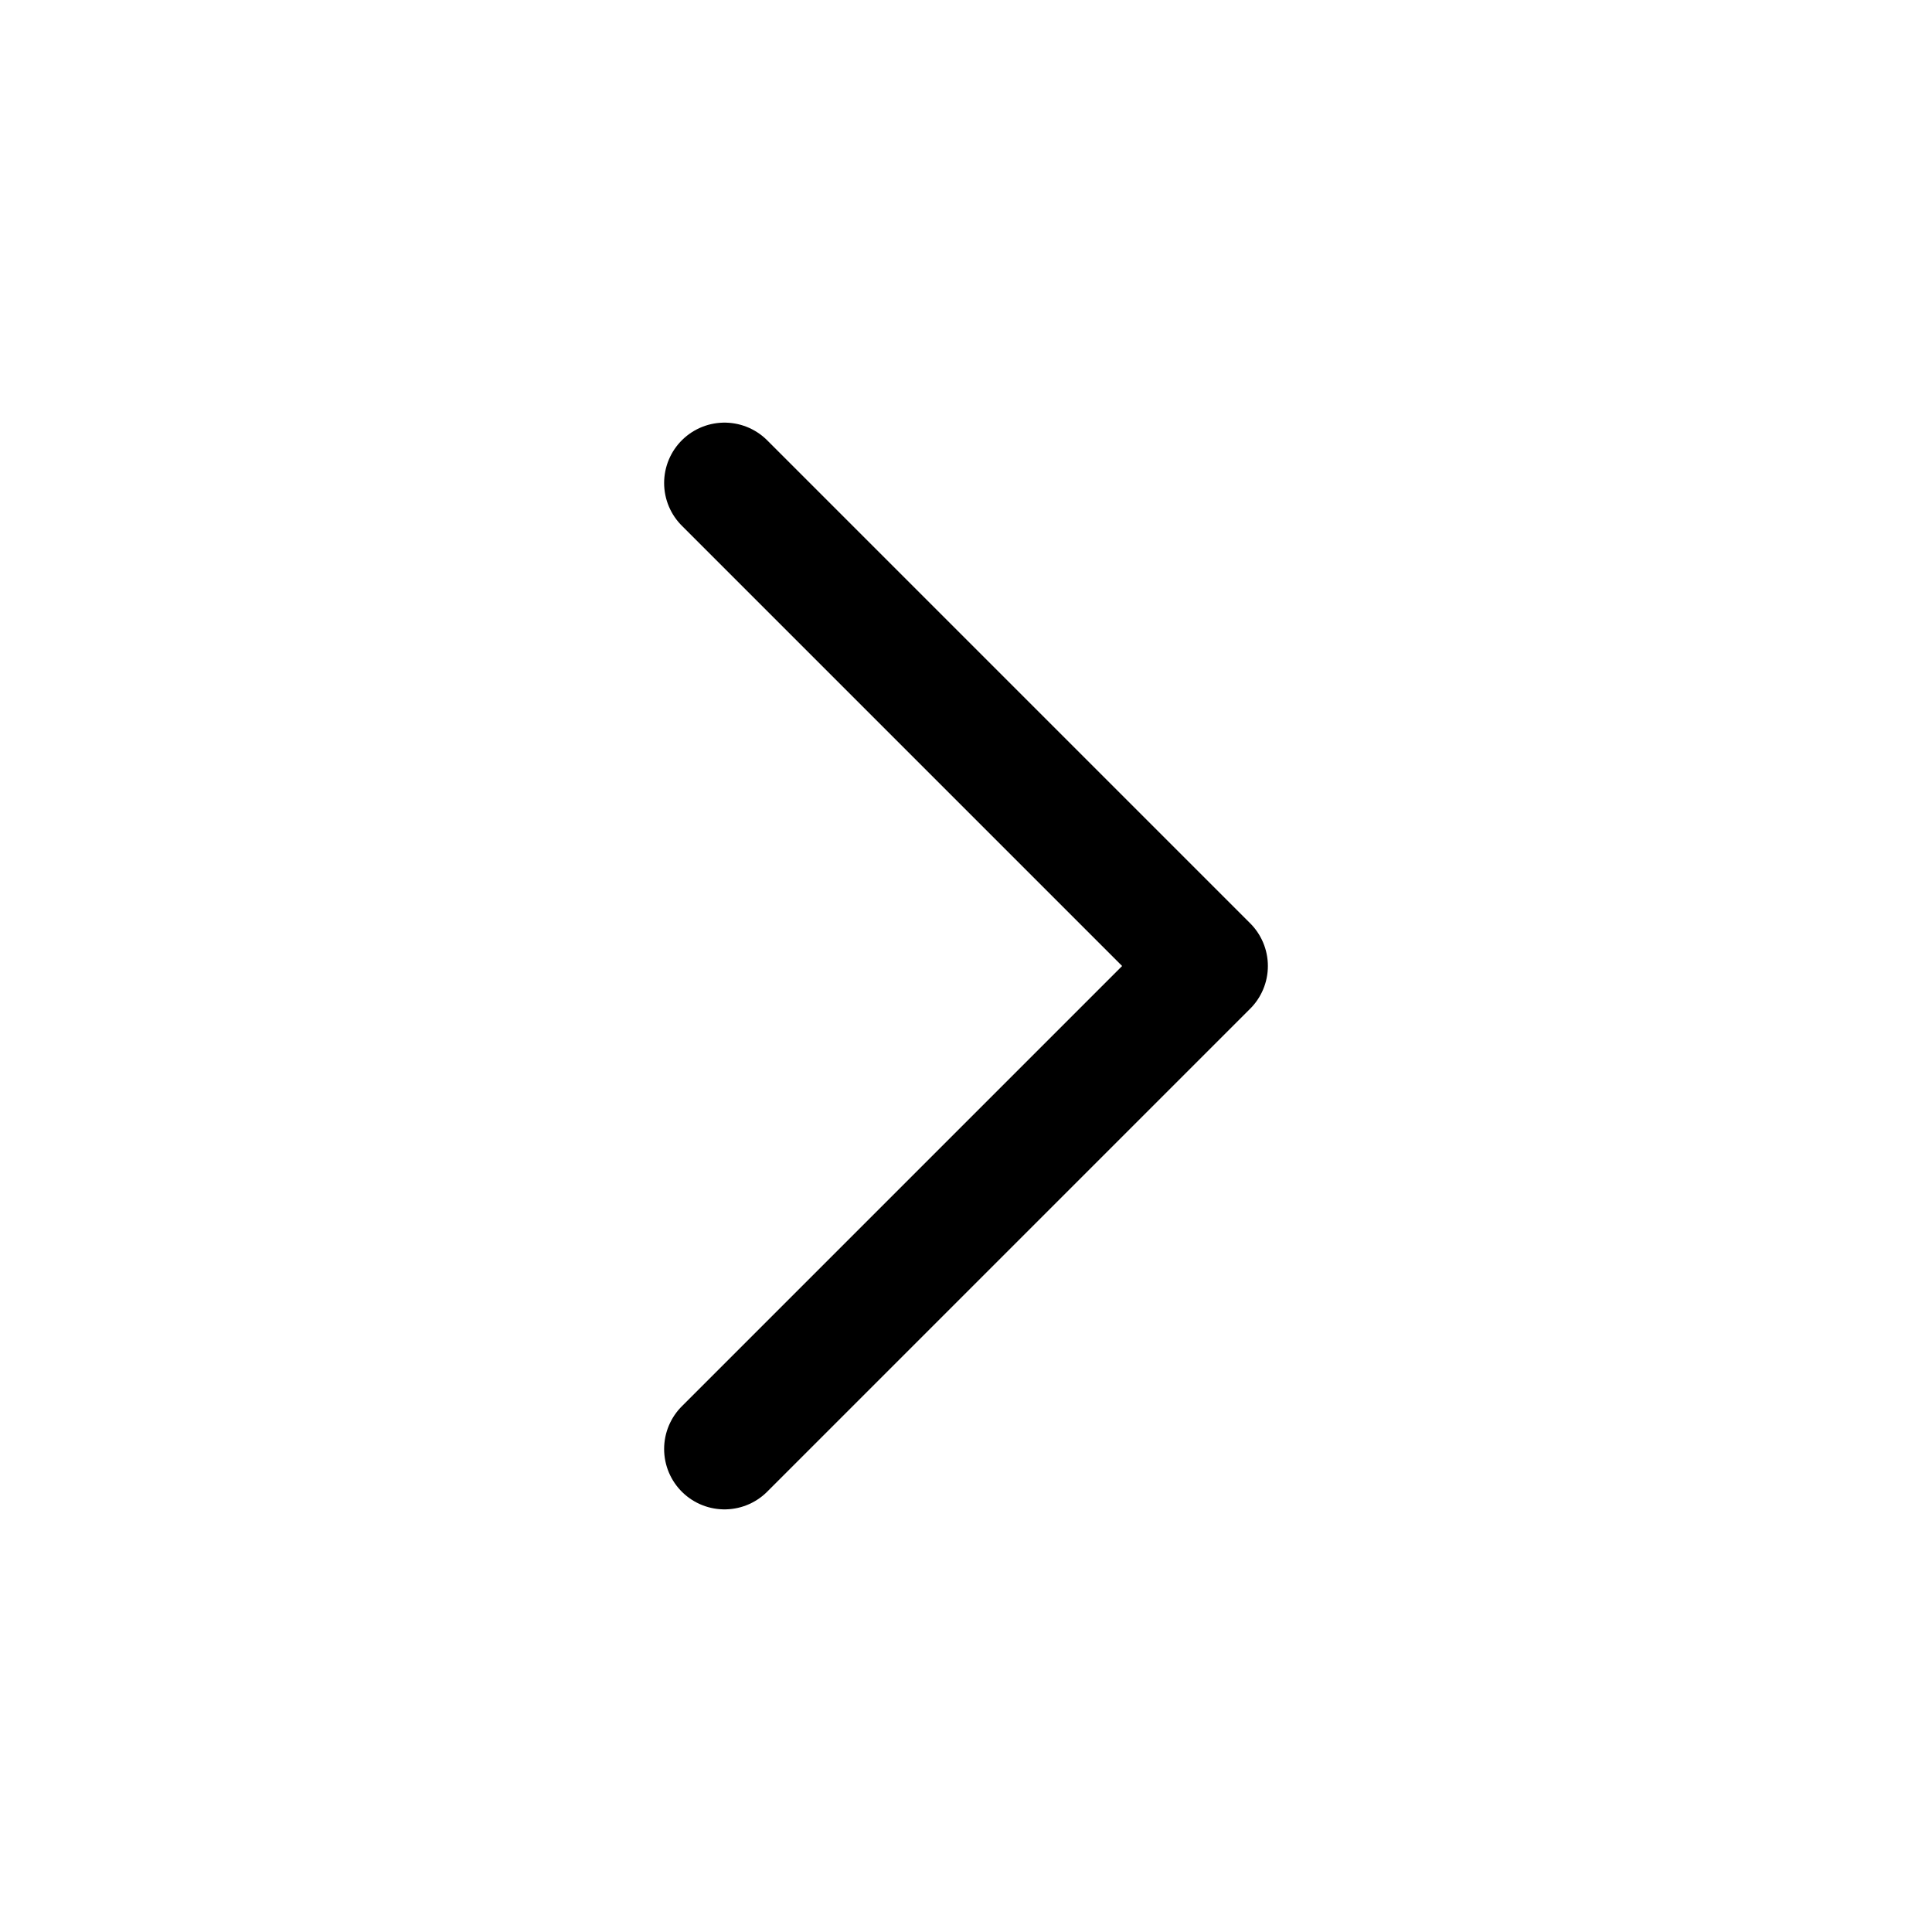
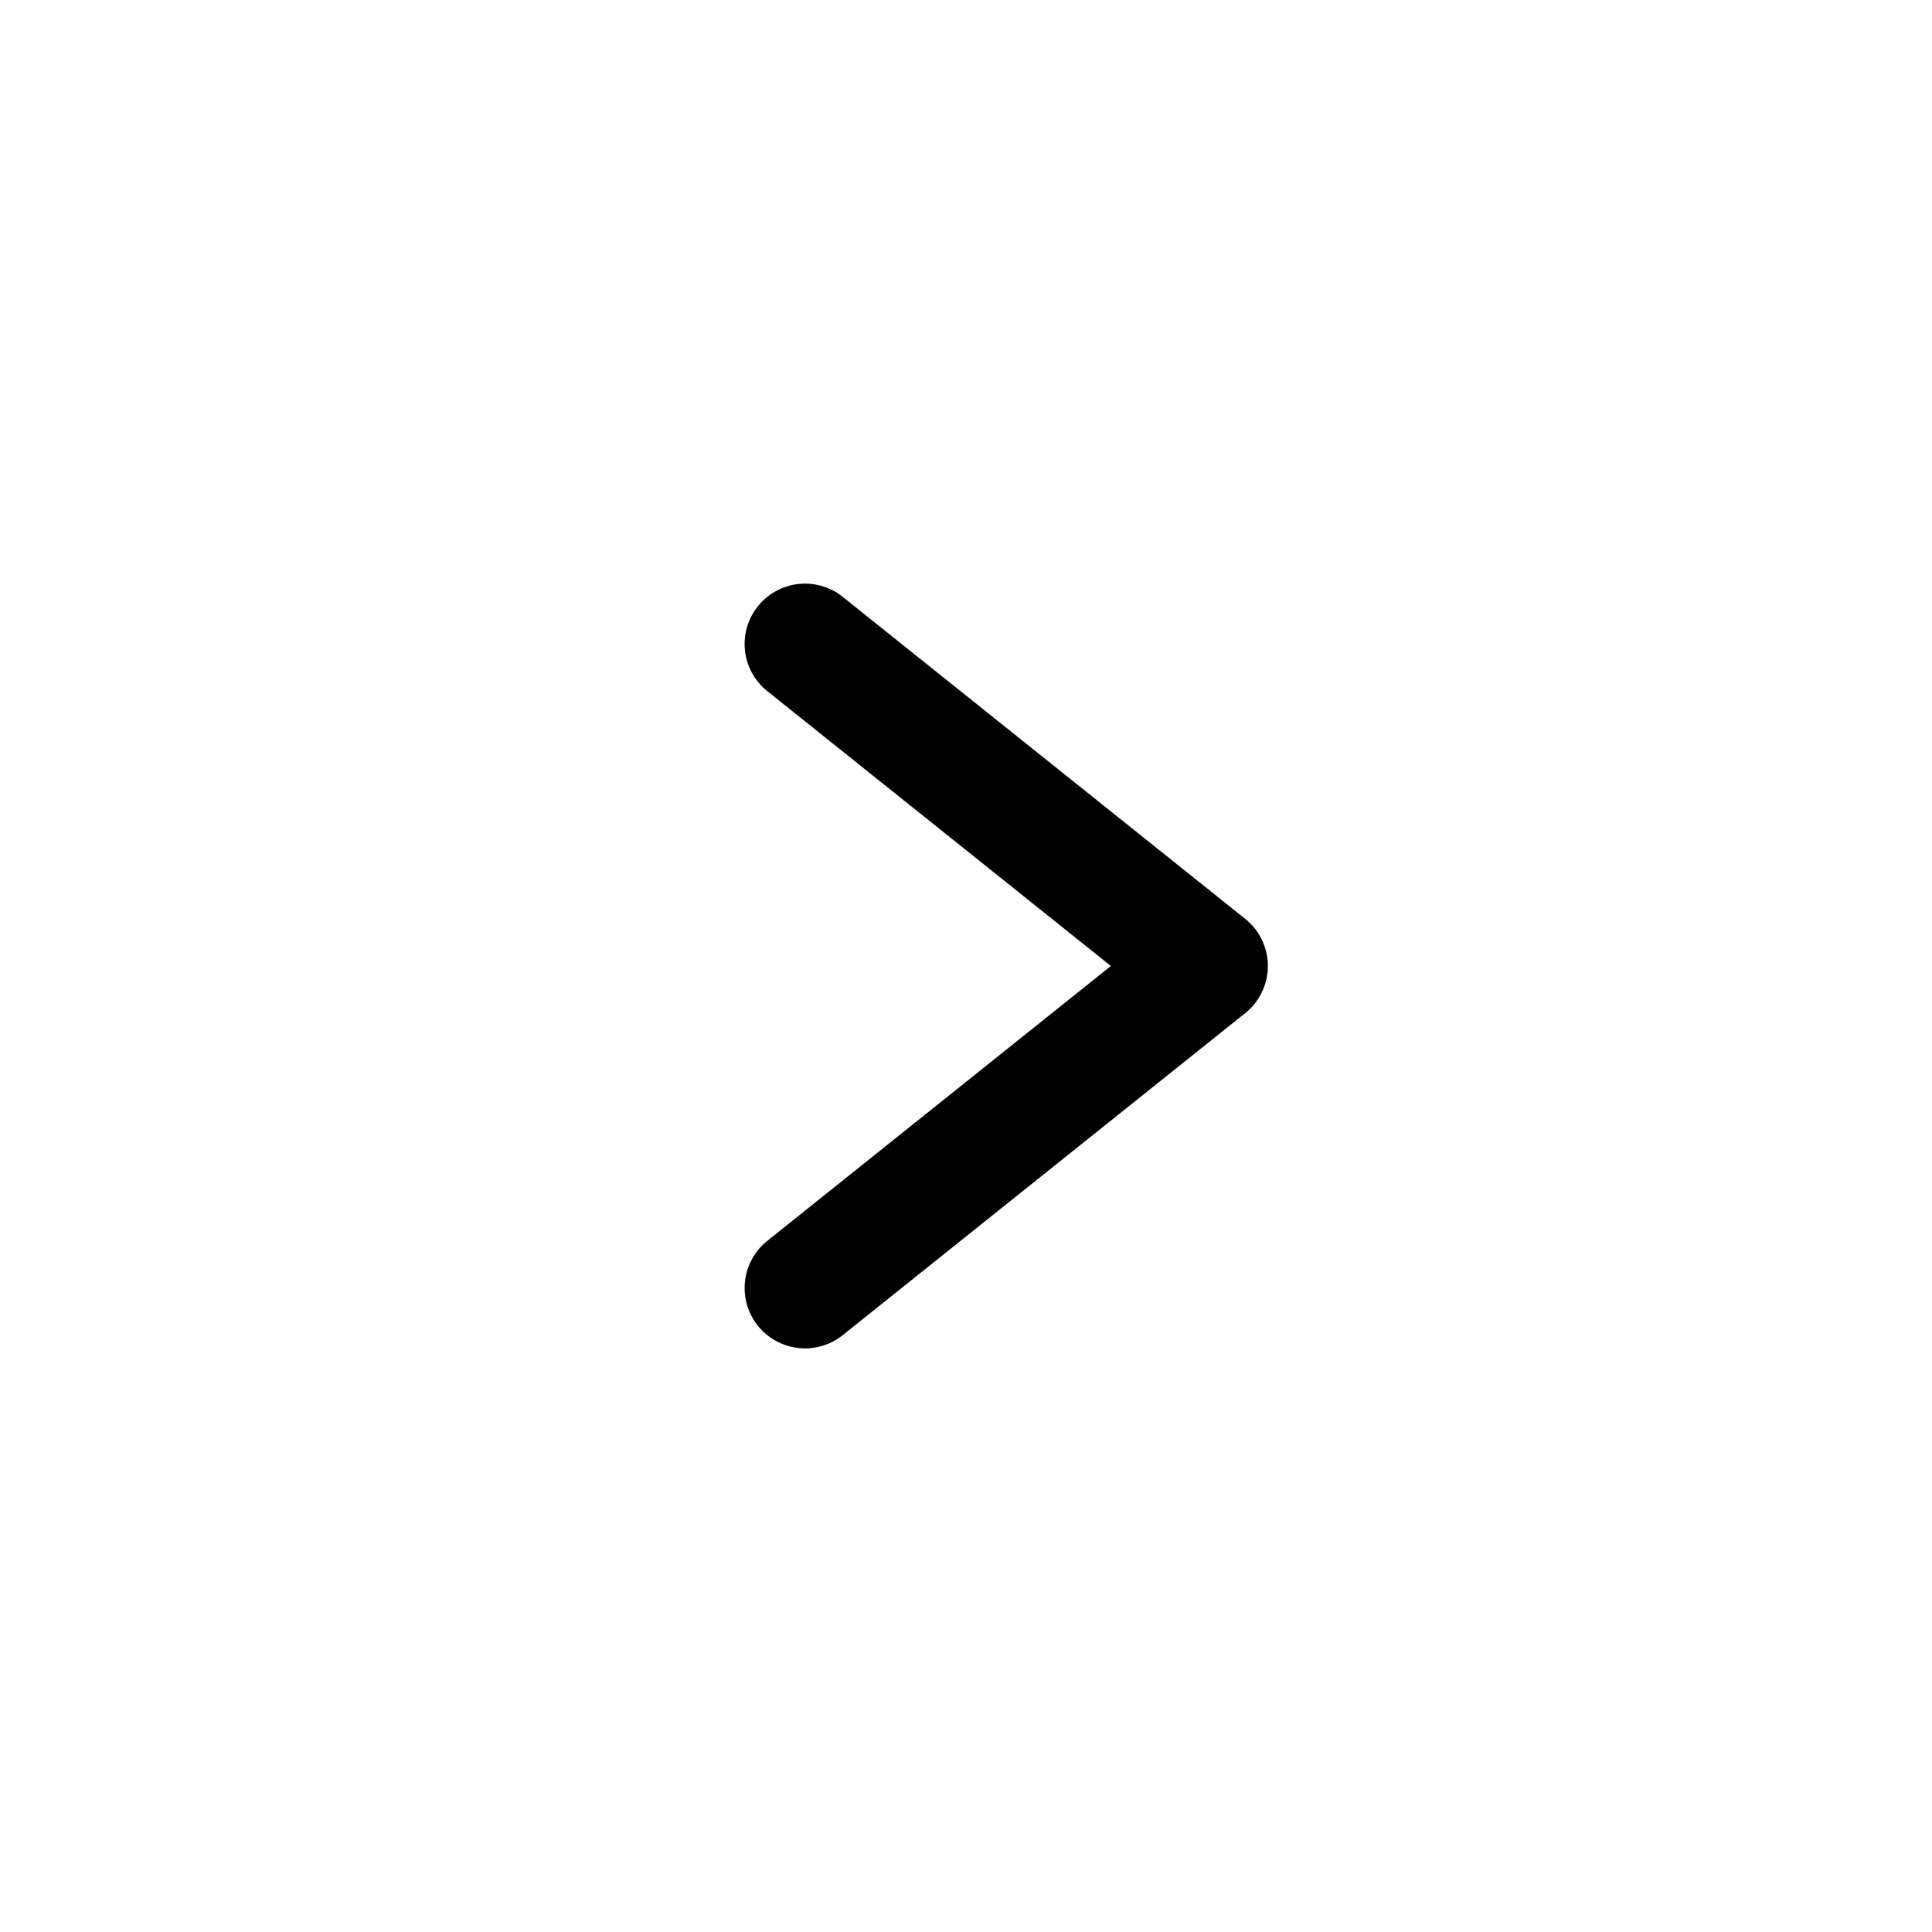
- <svg xmlns="http://www.w3.org/2000/svg" width="24" height="24" viewBox="0 0 24 24" fill="none" aria-hidden="true">
-   <path d="M9 6l6 6-6 6" stroke="currentColor" stroke-width="1.5" stroke-linecap="round" stroke-linejoin="round" />
+ <svg xmlns="http://www.w3.org/2000/svg" viewBox="0 0 24 24" fill="none" aria-hidden="true">
+   <path d="M10 8l5 4-5 4" stroke="currentColor" stroke-width="1.5" stroke-linecap="round" stroke-linejoin="round" />
</svg>
